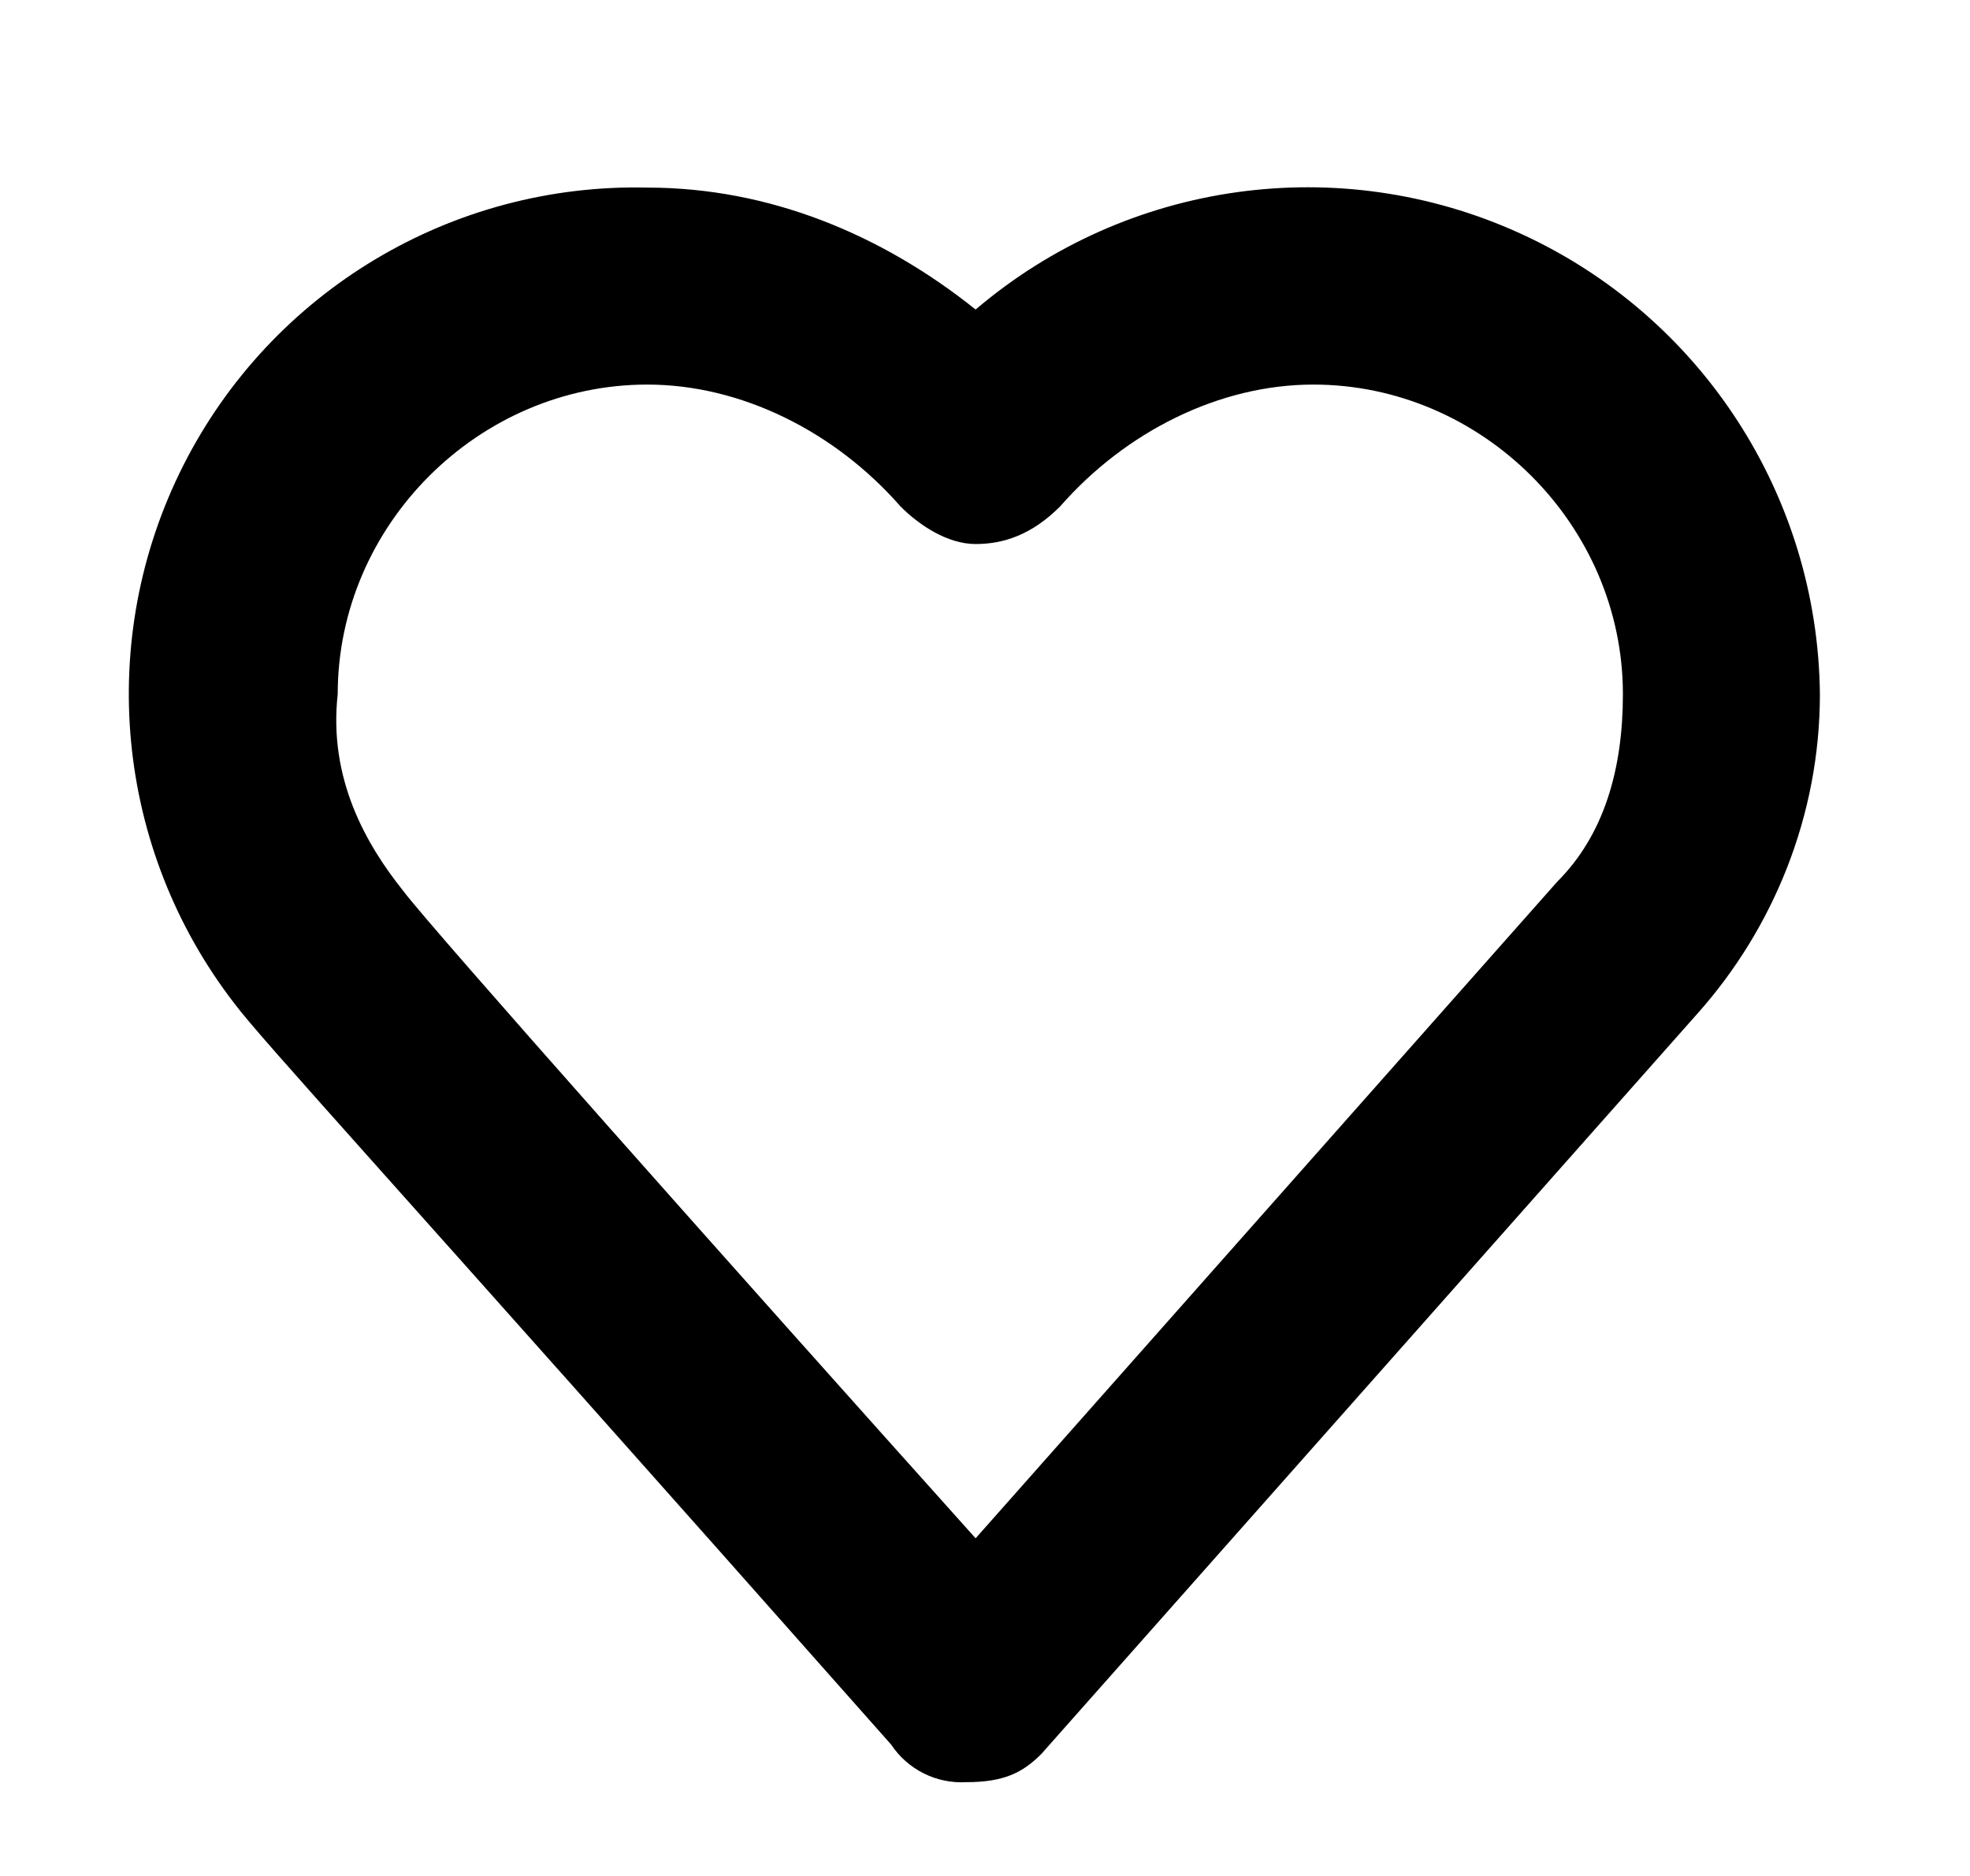
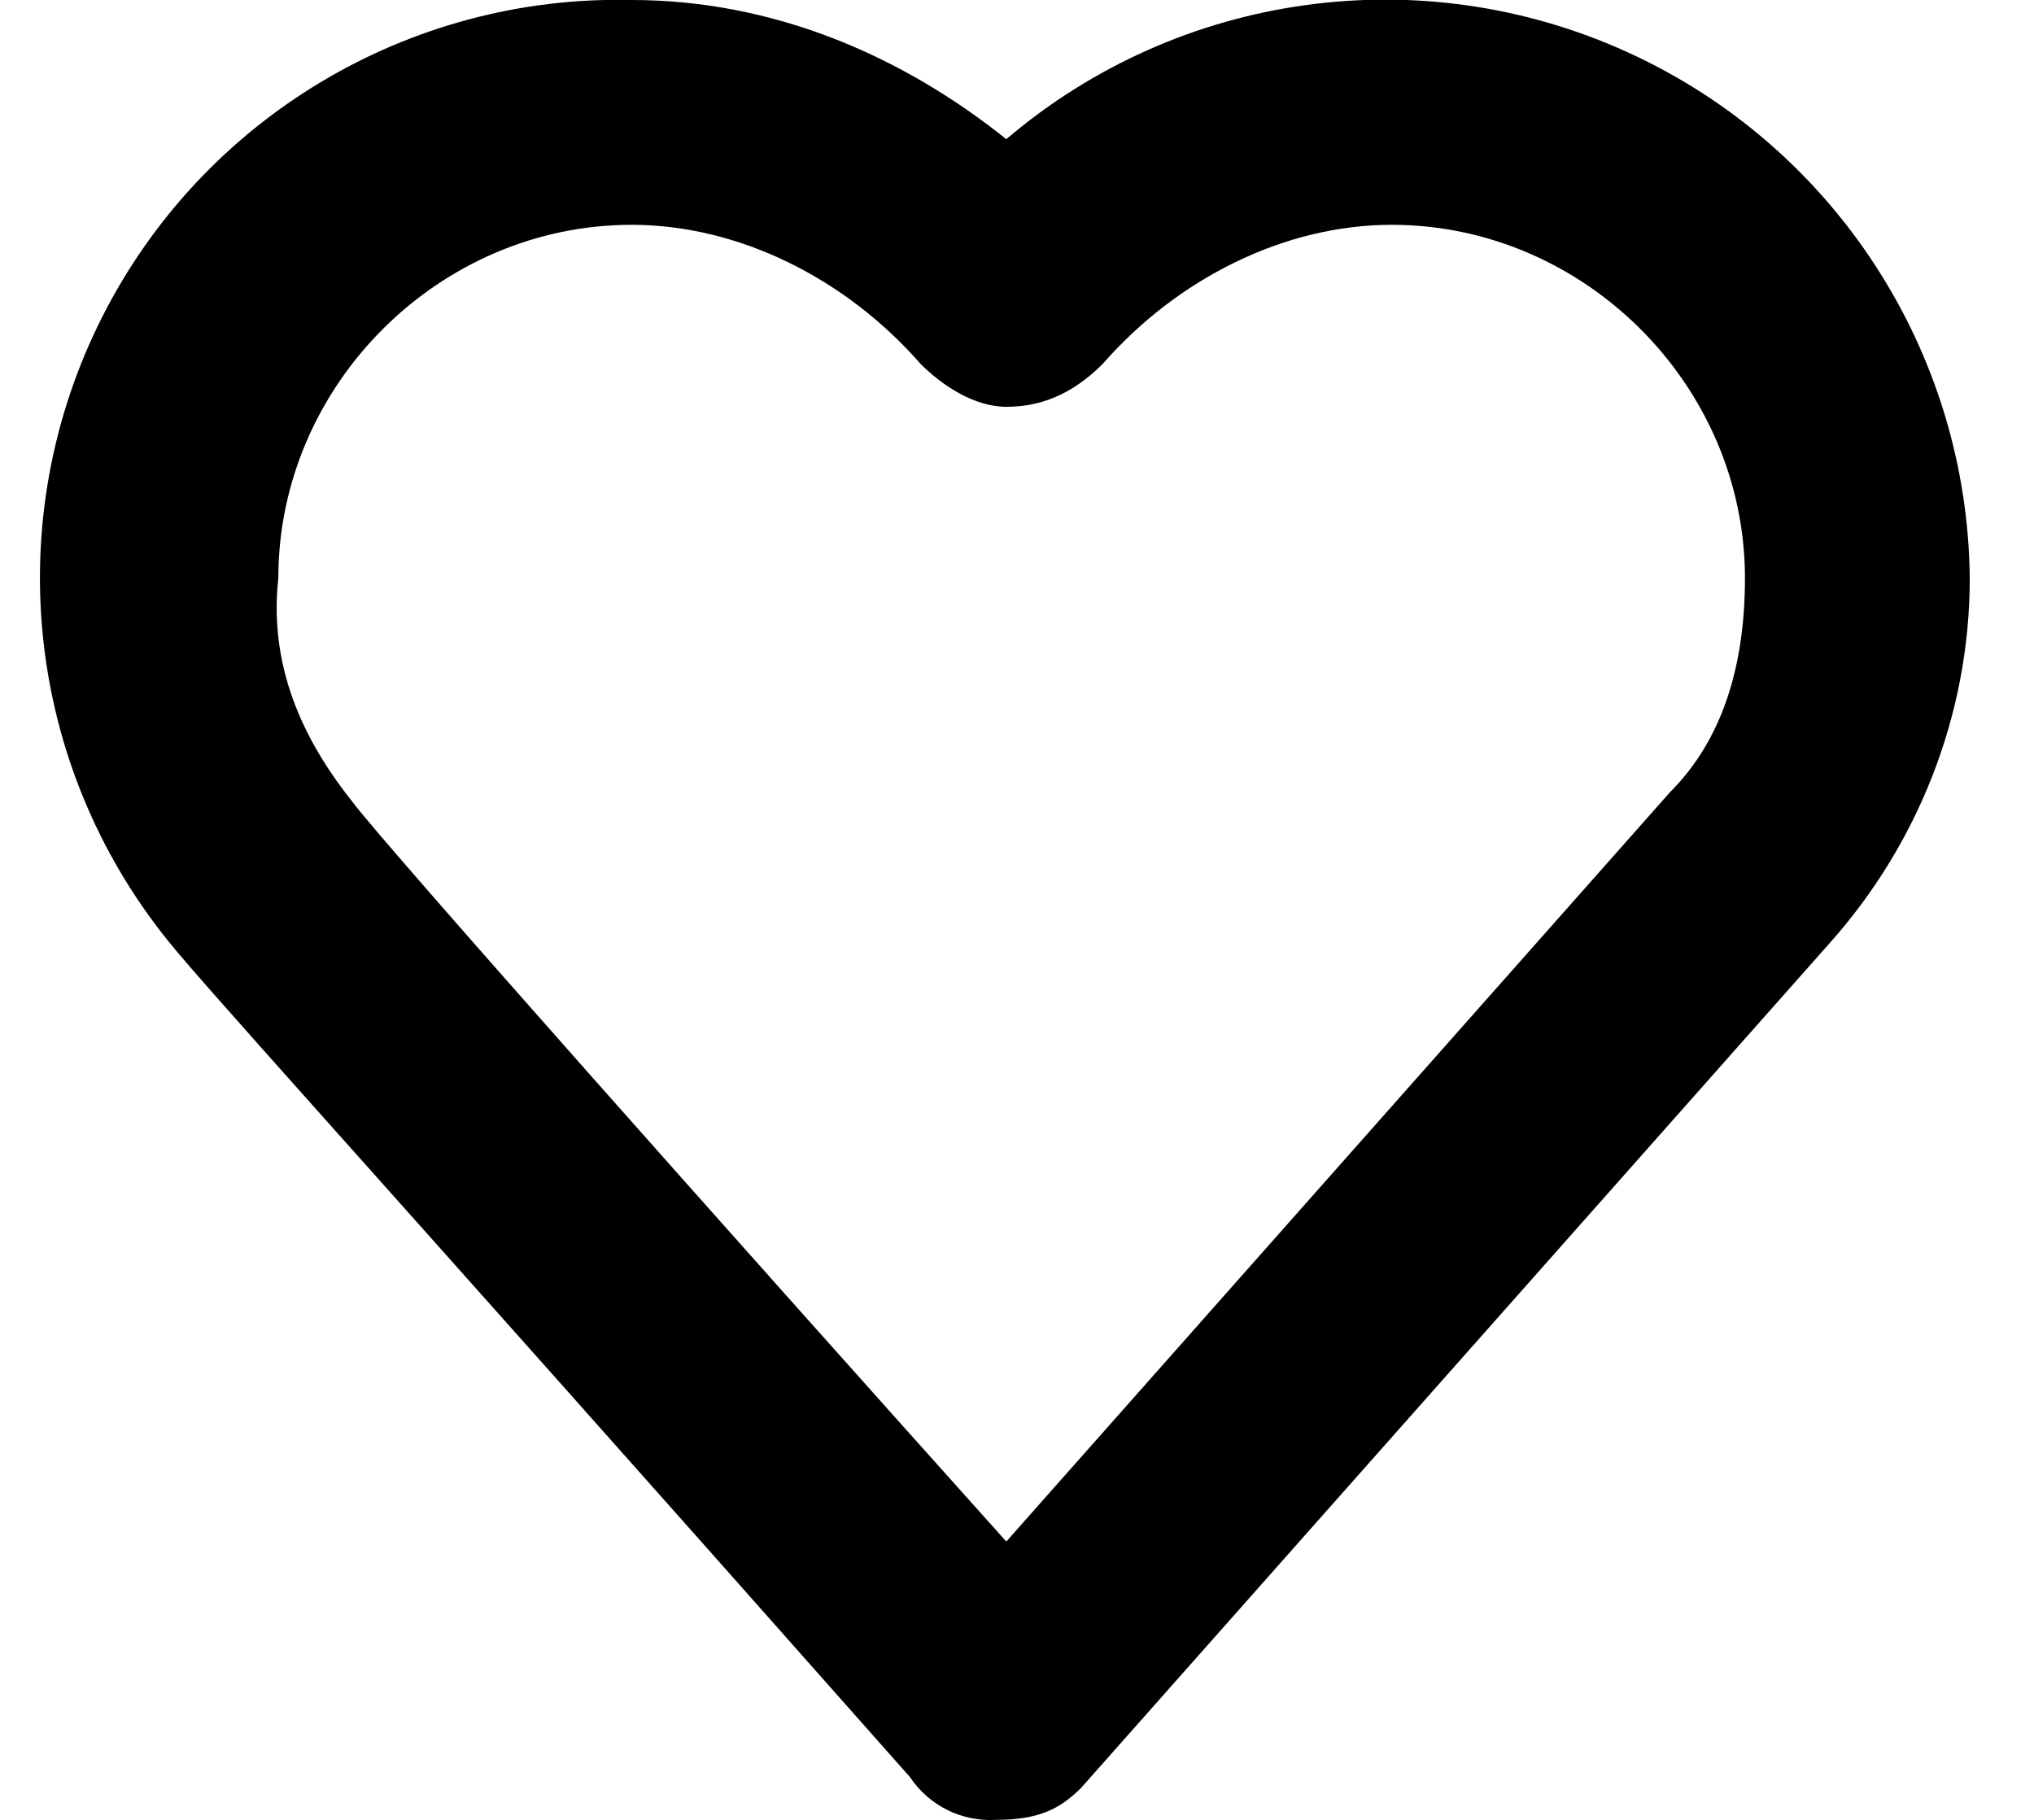
- <svg xmlns="http://www.w3.org/2000/svg" width="21" height="20" fill="none">
-   <path fill="#000" d="M10.3 19a.9.9 0 0 1-.8-.4c-5.4-6.1-6.7-7.5-7-7.9A5.4 5.4 0 0 1 6.9 2c1.3 0 2.5.5 3.5 1.3a5.46 5.46 0 0 1 9 4.1c0 1.3-.5 2.5-1.3 3.4l-7 7.9c-.2.2-.4.3-.8.3Zm-6-9.5c.3.4 3.5 4 6.1 6.9l6.2-7c.5-.5.7-1.2.7-2 0-1.8-1.5-3.3-3.3-3.3-1 0-2 .5-2.7 1.3-.3.3-.6.4-.9.4-.3 0-.6-.2-.8-.4-.7-.8-1.7-1.3-2.7-1.3-1.8 0-3.3 1.5-3.3 3.3-.1.9.3 1.6.7 2.1-.1 0-.1 0 0 0Z" />
+ <svg xmlns="http://www.w3.org/2000/svg" width="19" height="17" fill="none" viewBox="0 0 19 17">
+   <path fill="#000" d="M9.3 17a.9.9 0 0 1-.8-.4c-5.4-6.1-6.7-7.5-7-7.9A5.4 5.4 0 0 1 5.9 0c1.3 0 2.5.5 3.5 1.3a5.46 5.46 0 0 1 9 4.1c0 1.3-.5 2.5-1.3 3.4l-7 7.9c-.2.2-.4.3-.8.3Zm-6-9.5c.3.4 3.5 4 6.1 6.9l6.2-7c.5-.5.7-1.2.7-2 0-1.8-1.5-3.3-3.3-3.3-1 0-2 .5-2.7 1.3-.3.3-.6.4-.9.4-.3 0-.6-.2-.8-.4-.7-.8-1.7-1.3-2.7-1.3-1.8 0-3.3 1.5-3.3 3.3-.1.9.3 1.6.7 2.1-.1 0-.1 0 0 0Z" />
</svg>
